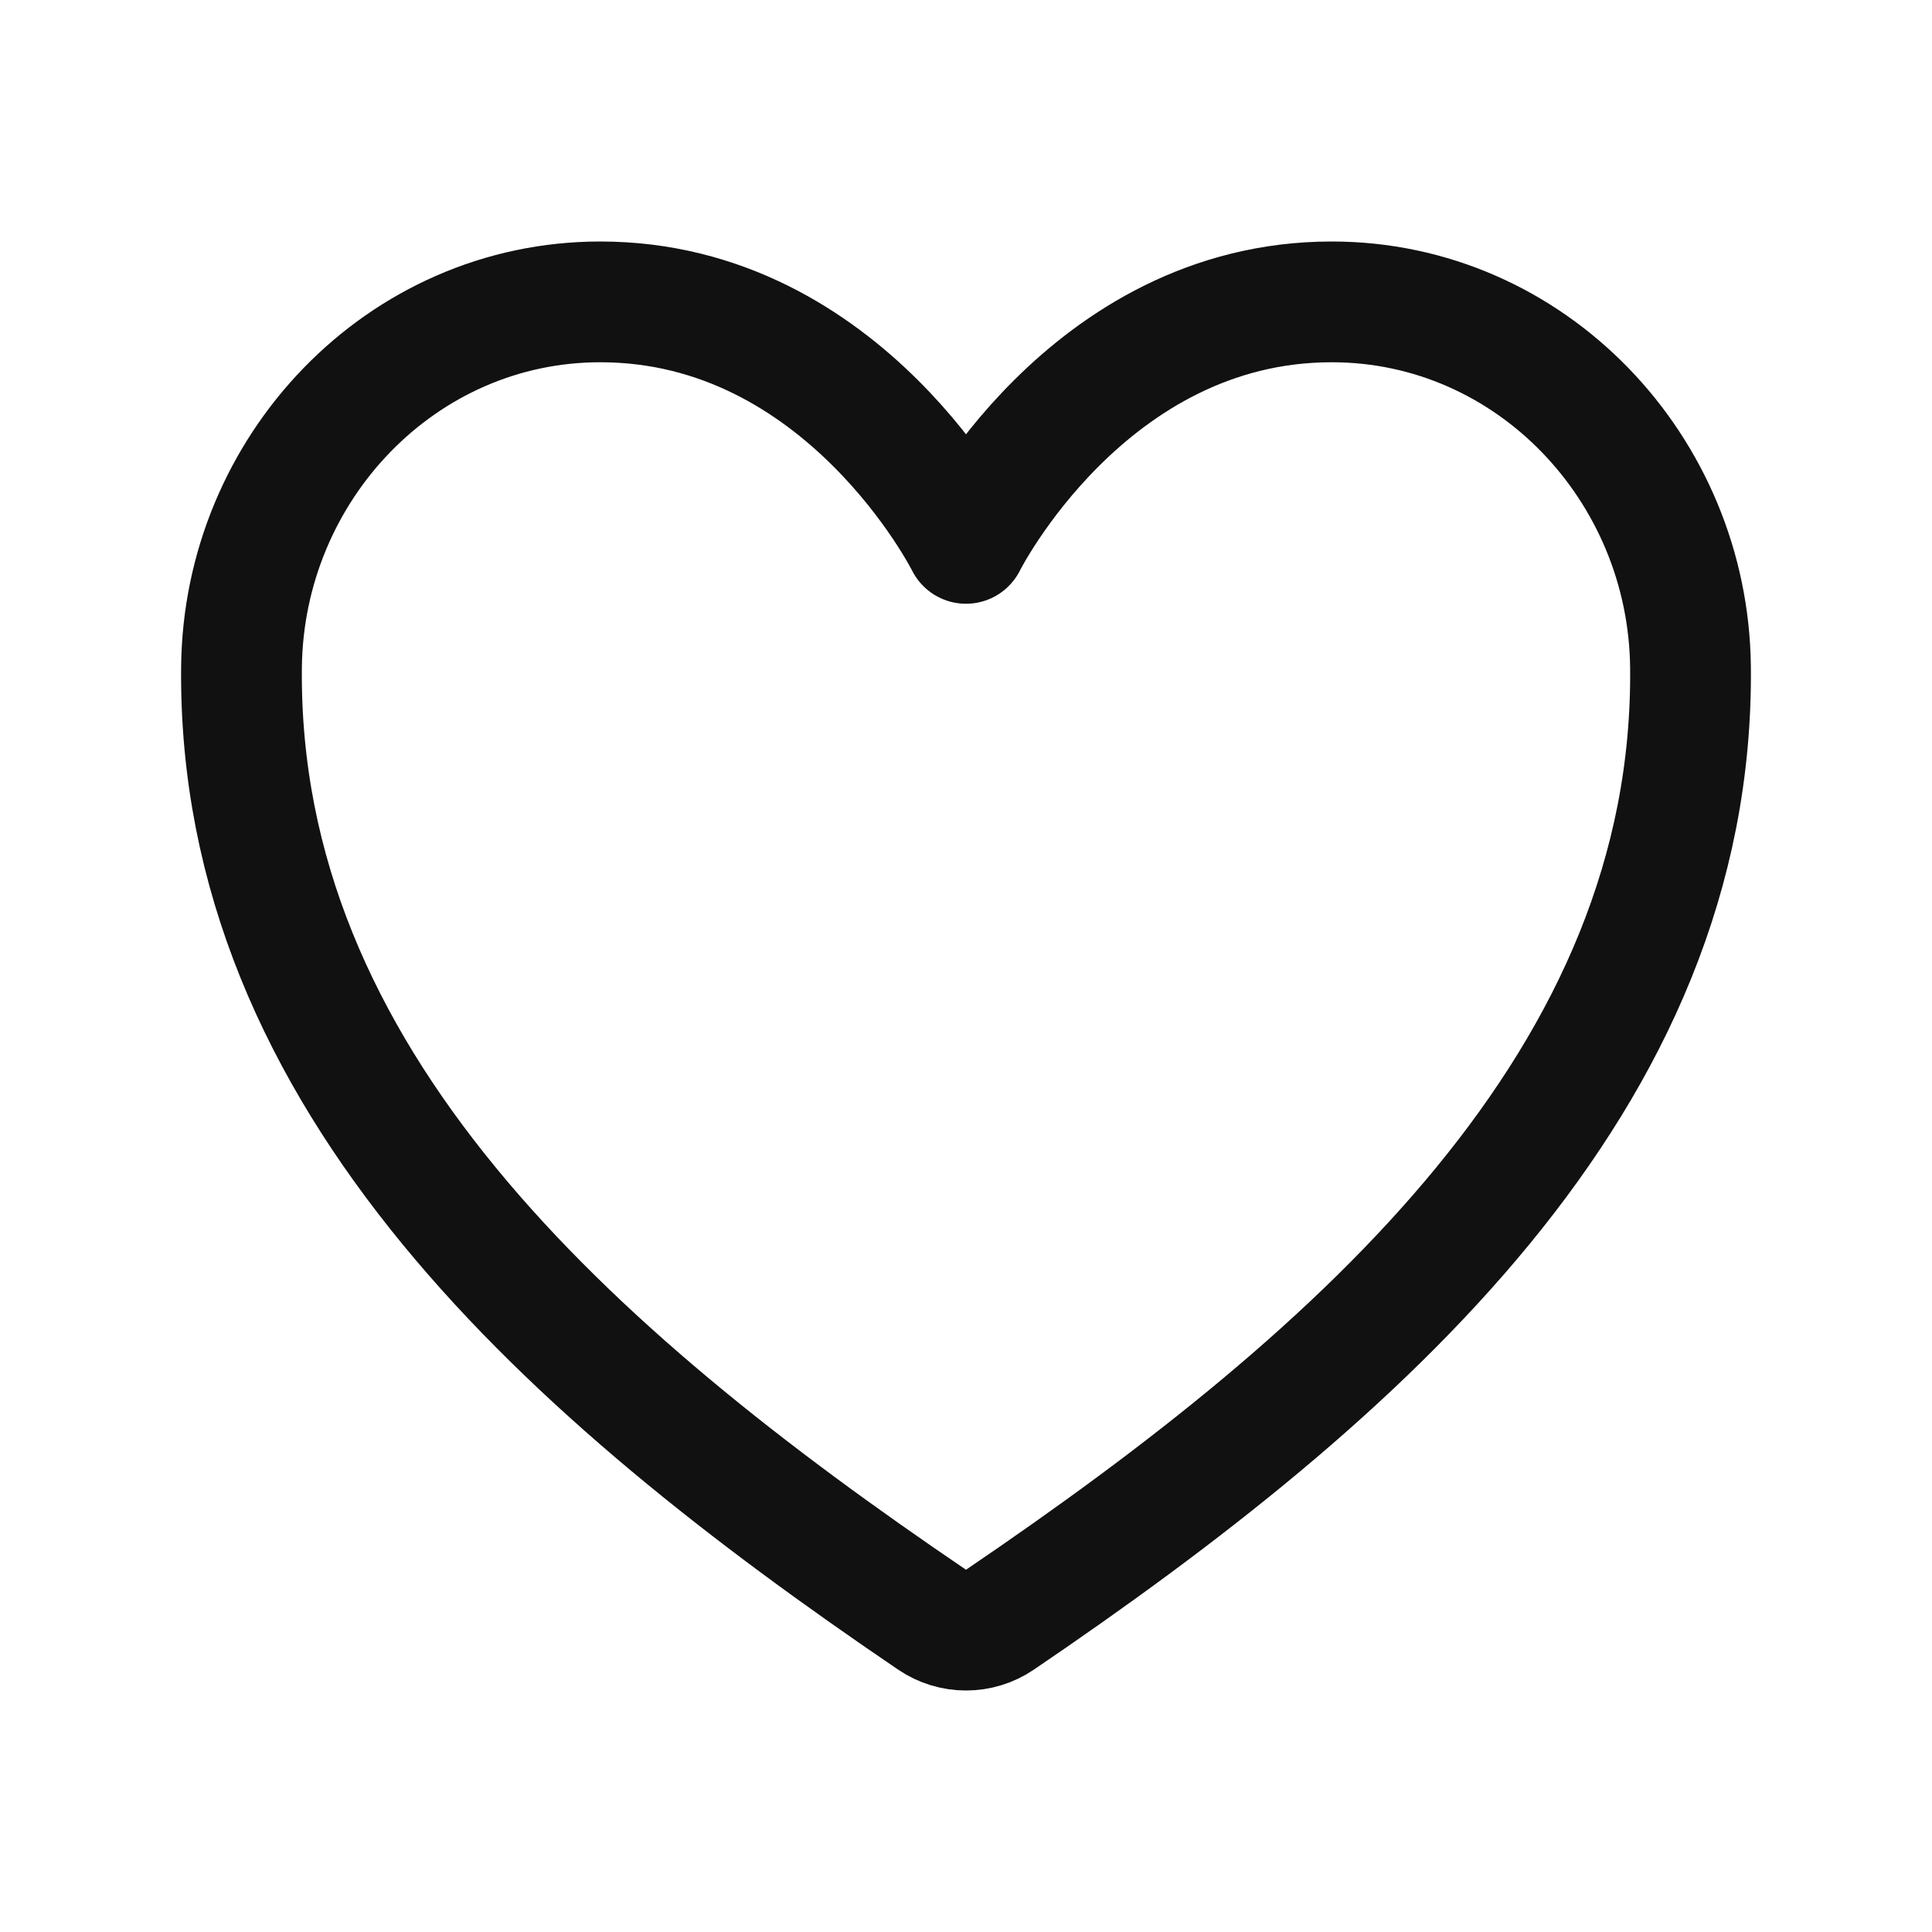
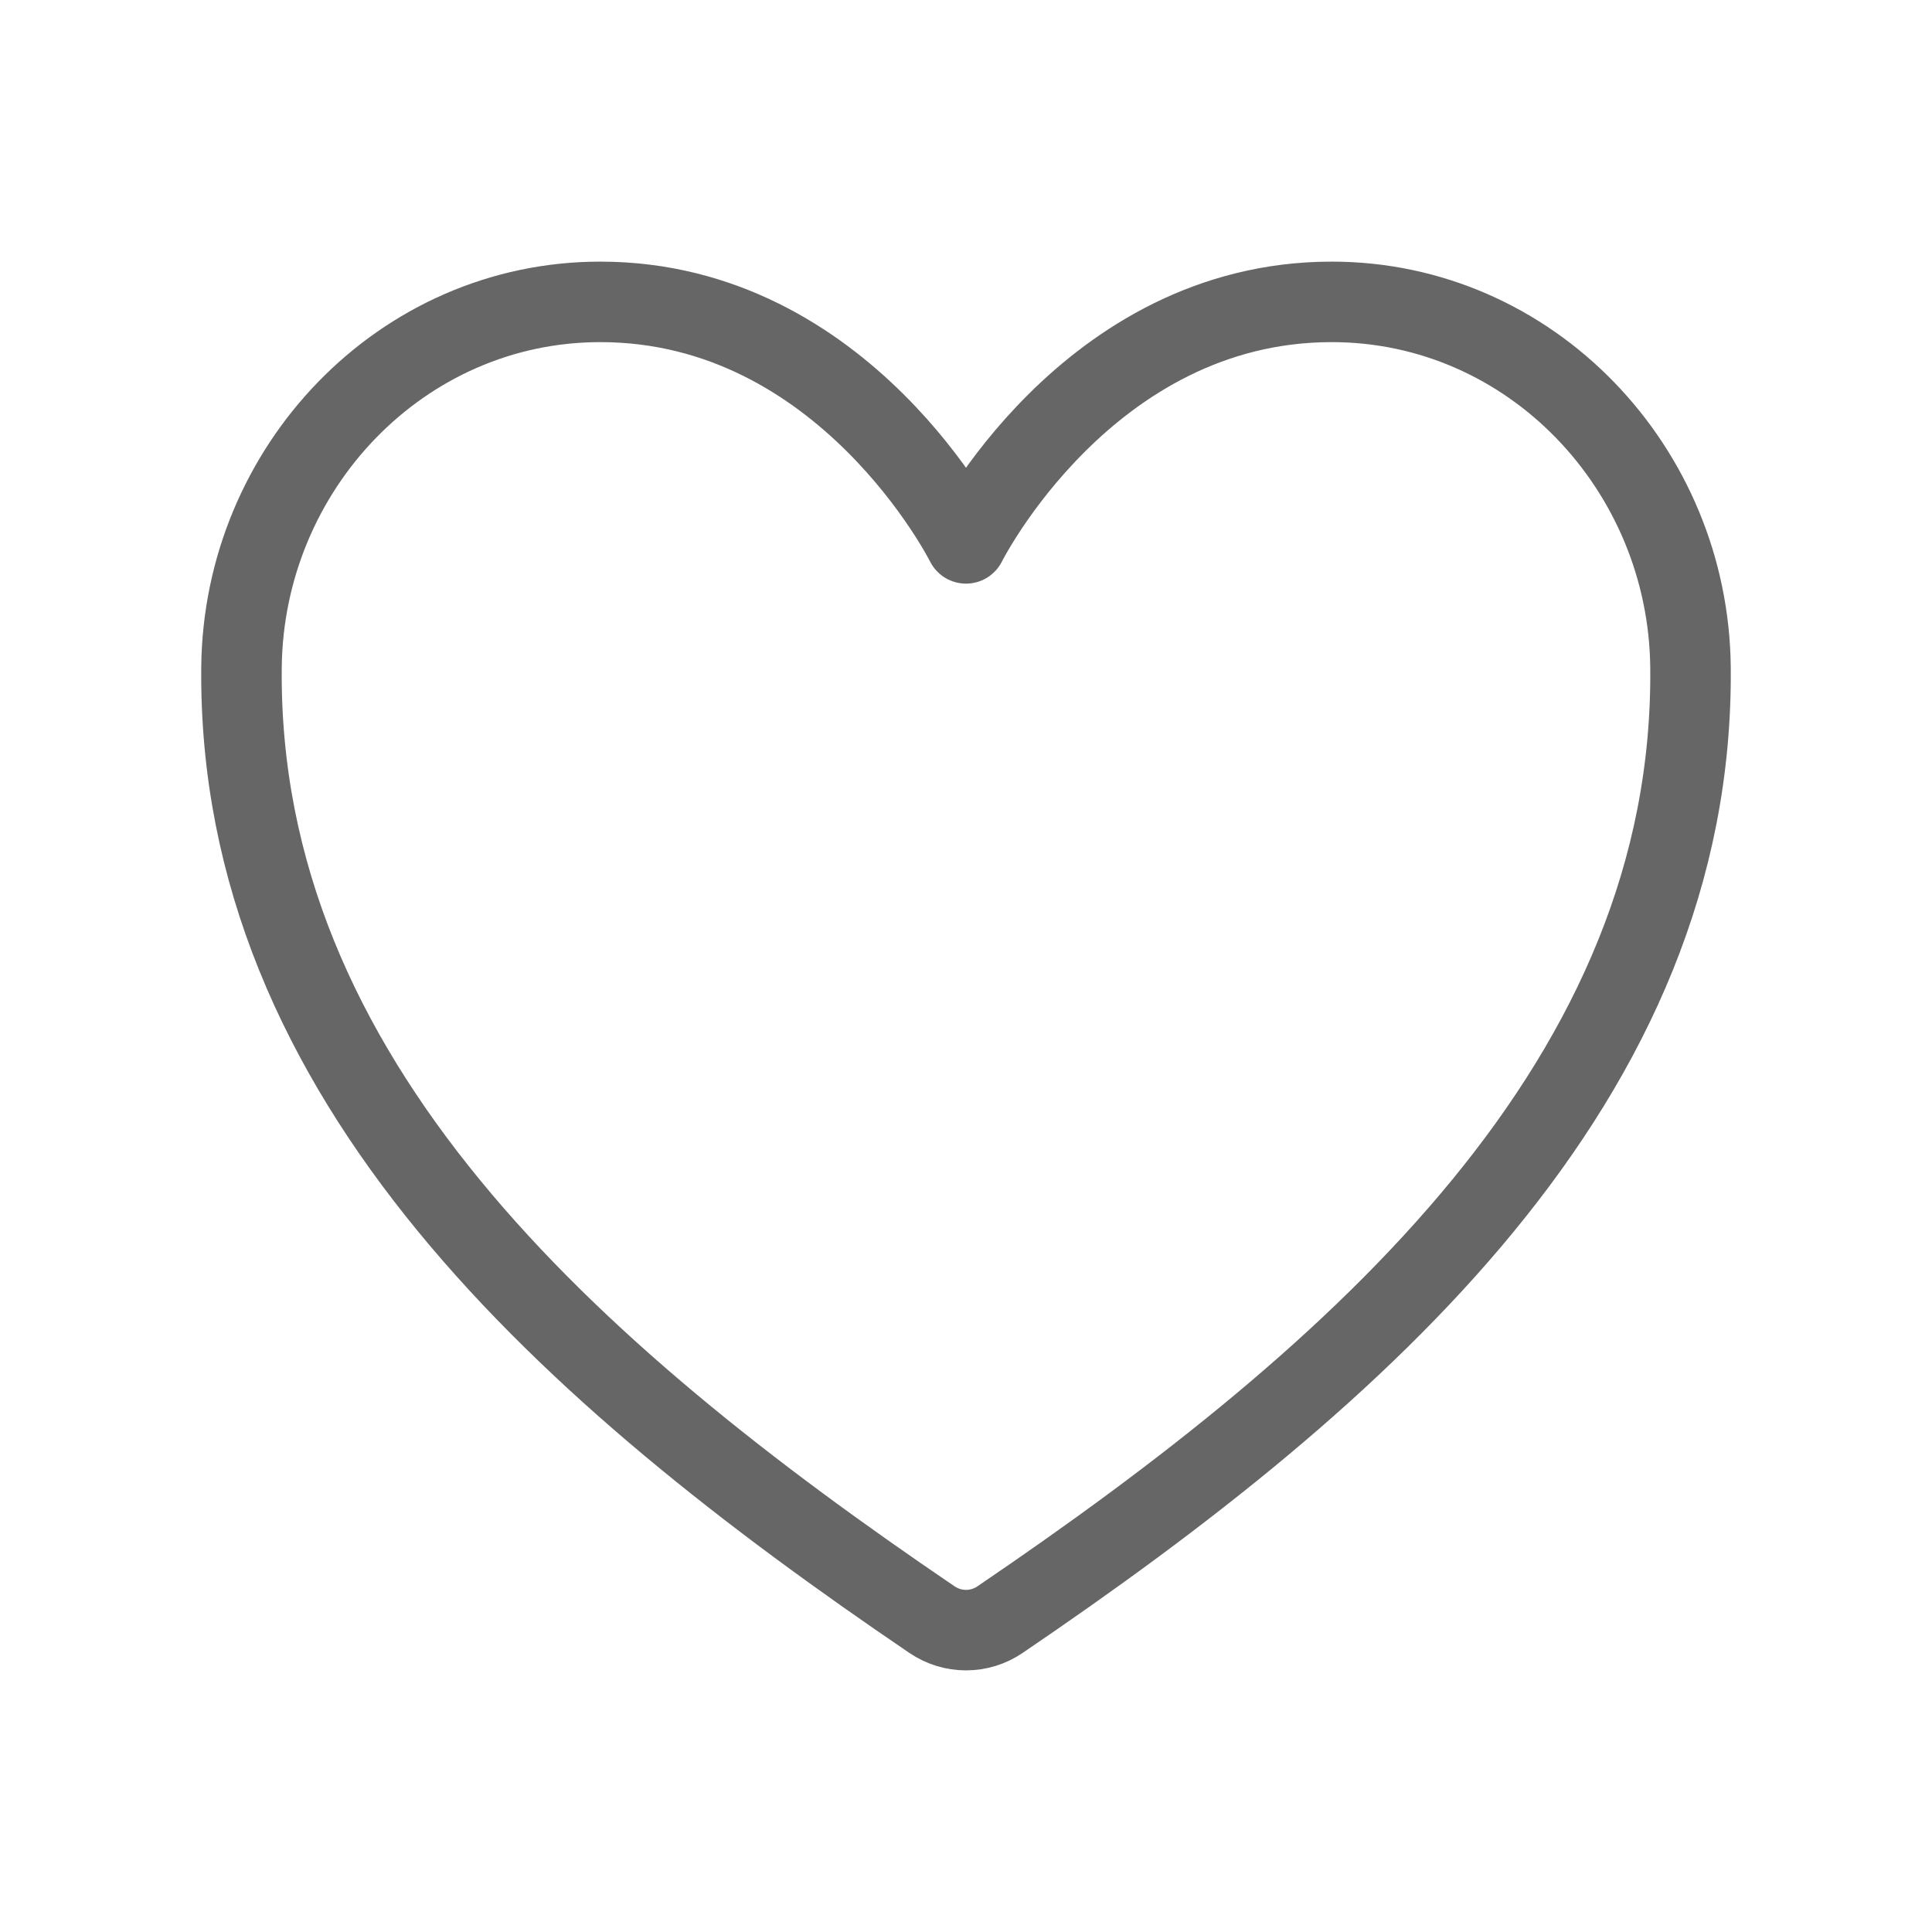
<svg xmlns="http://www.w3.org/2000/svg" width="24" height="24" viewBox="0 0 24 24" fill="none">
-   <path d="M16.543 3.75C13.5 3.75 12 6.75 12 6.75C12 6.75 10.5 3.75 7.457 3.75C4.984 3.75 3.025 5.819 3 8.288C2.948 13.413 7.065 17.057 11.578 20.12C11.703 20.205 11.85 20.25 12 20.25C12.15 20.25 12.297 20.205 12.422 20.12C16.934 17.057 21.051 13.413 21 8.288C20.975 5.819 19.016 3.75 16.543 3.75Z" stroke="#111111" stroke-width="1.5" stroke-linecap="round" stroke-linejoin="round" />
+   <path d="M16.543 3.75C13.5 3.75 12 6.75 12 6.75C12 6.75 10.5 3.75 7.457 3.75C4.984 3.75 3.025 5.819 3 8.288C2.948 13.413 7.065 17.057 11.578 20.12C11.703 20.205 11.85 20.25 12 20.25C12.15 20.25 12.297 20.205 12.422 20.12C16.934 17.057 21.051 13.413 21 8.288C20.975 5.819 19.016 3.75 16.543 3.75Z" stroke="#666666" stroke-width="1" stroke-linecap="round" stroke-linejoin="round" />
</svg>
